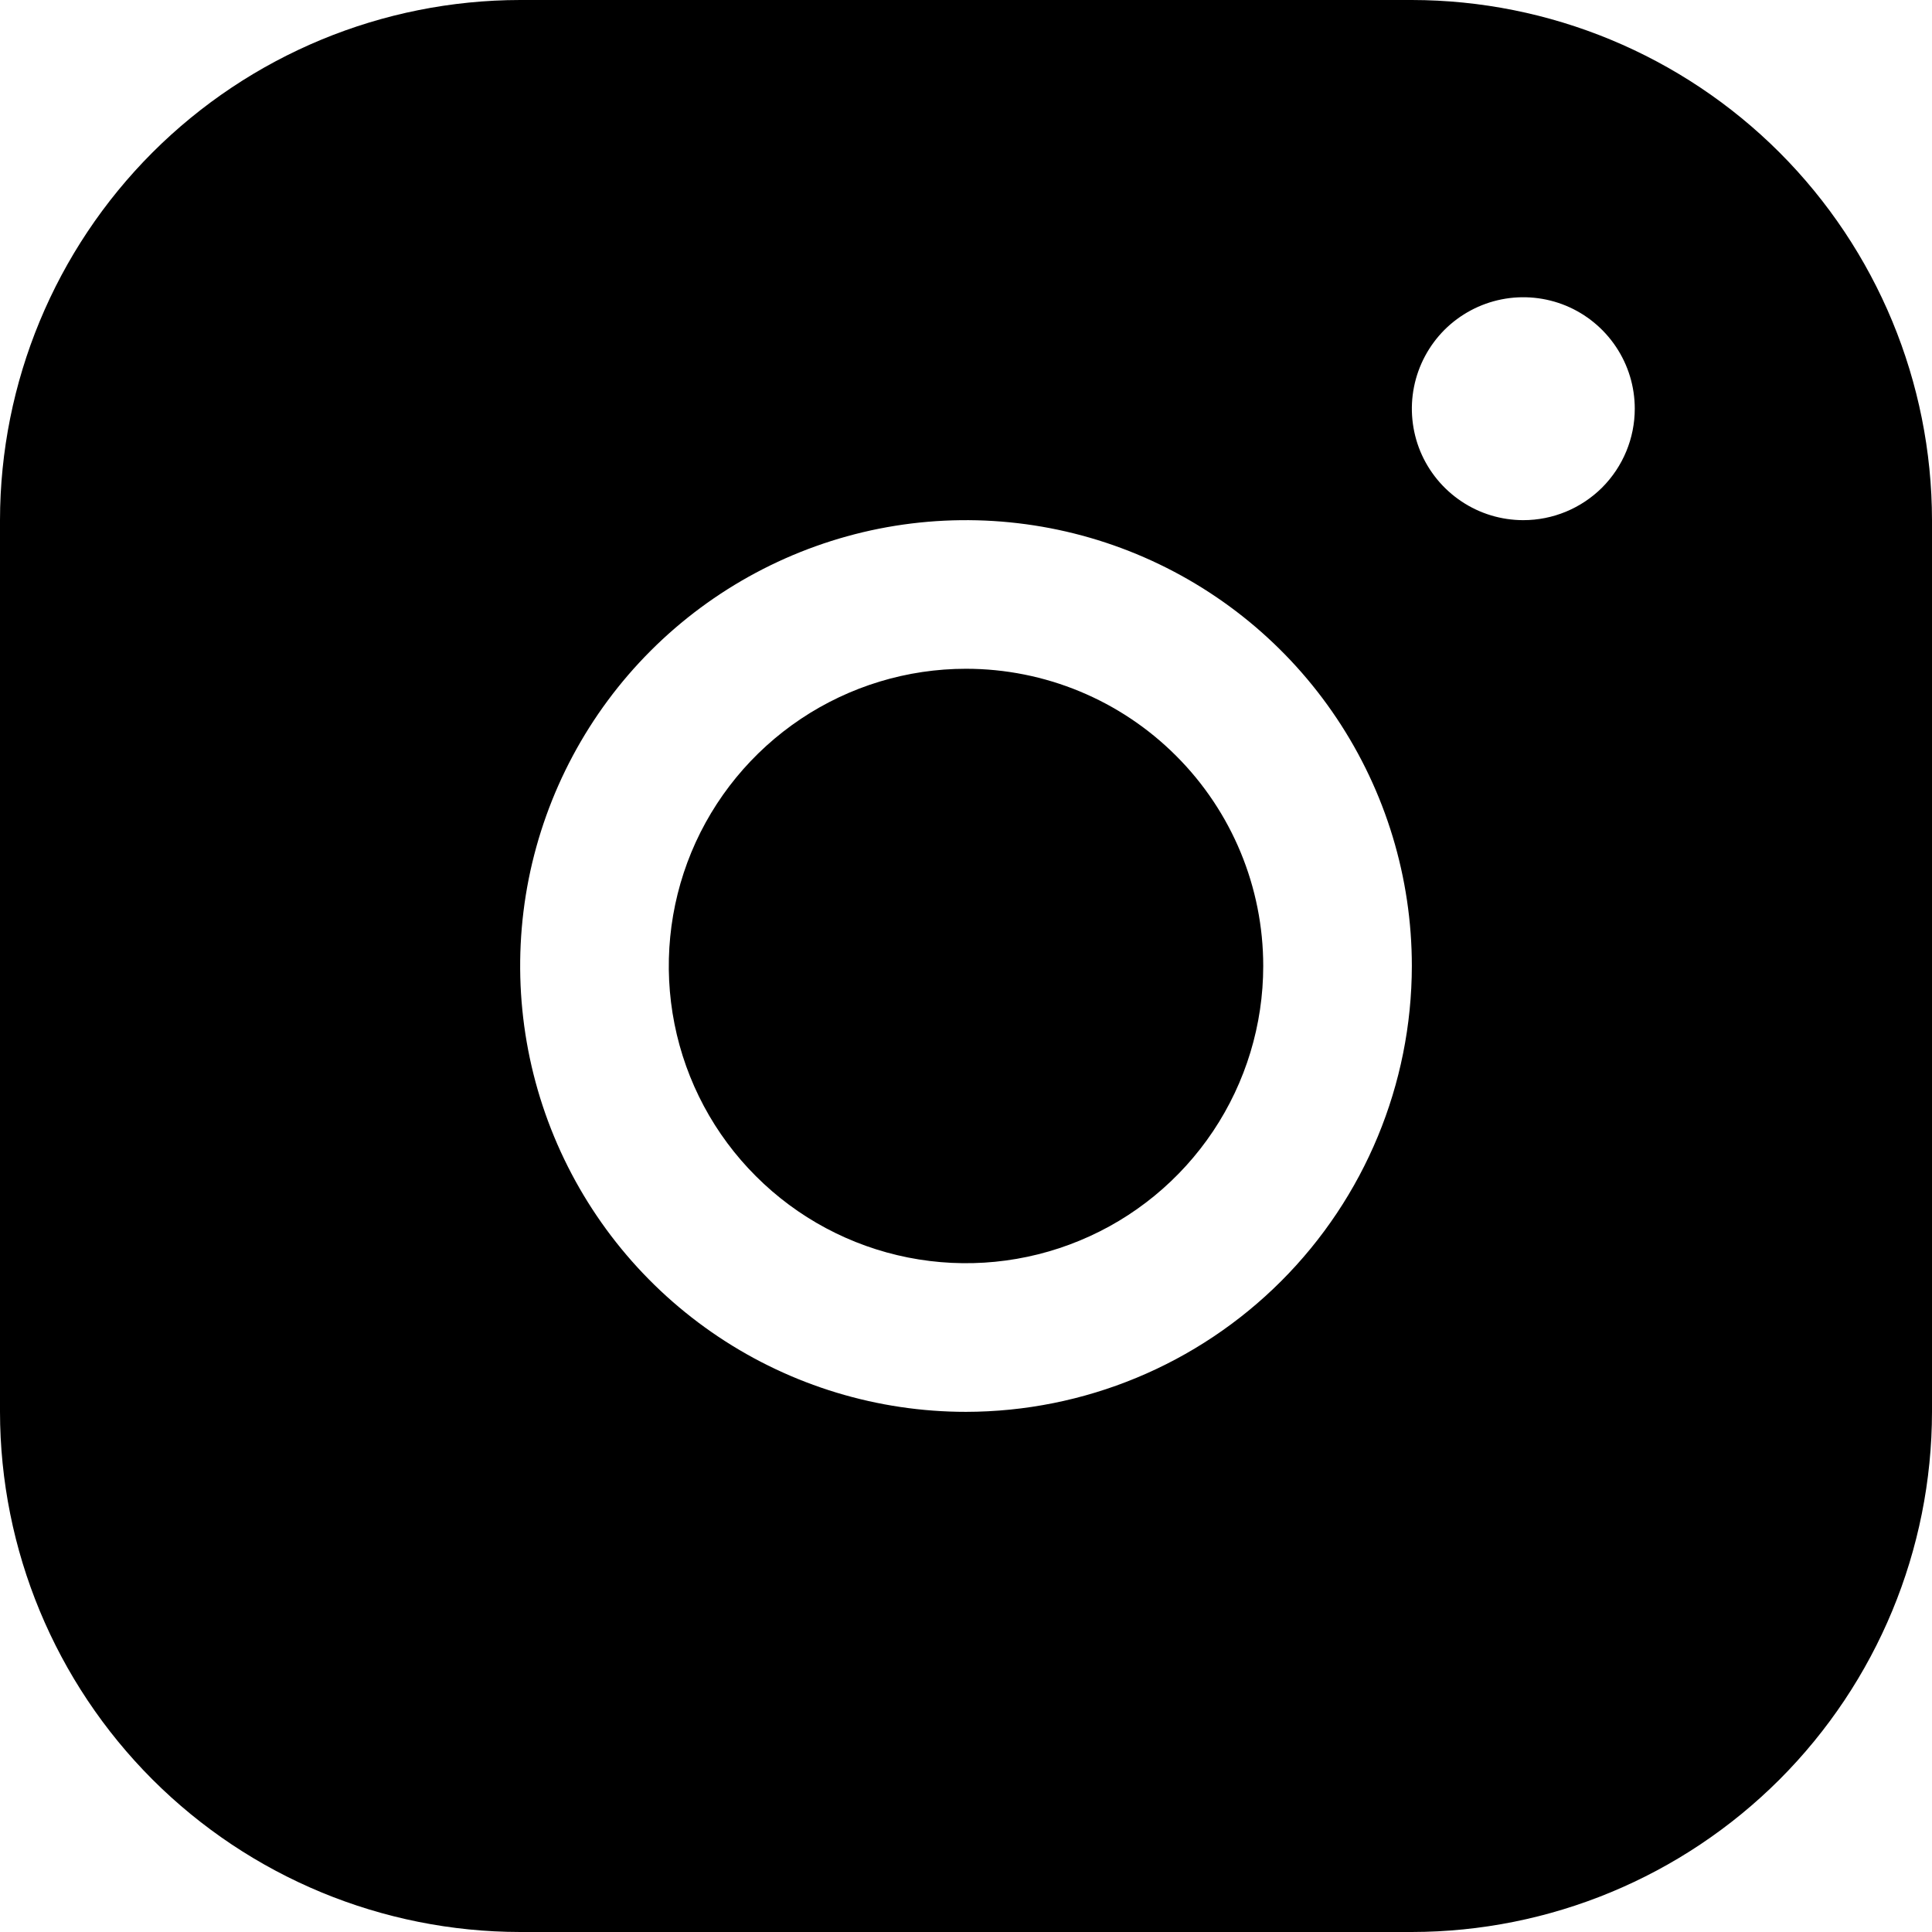
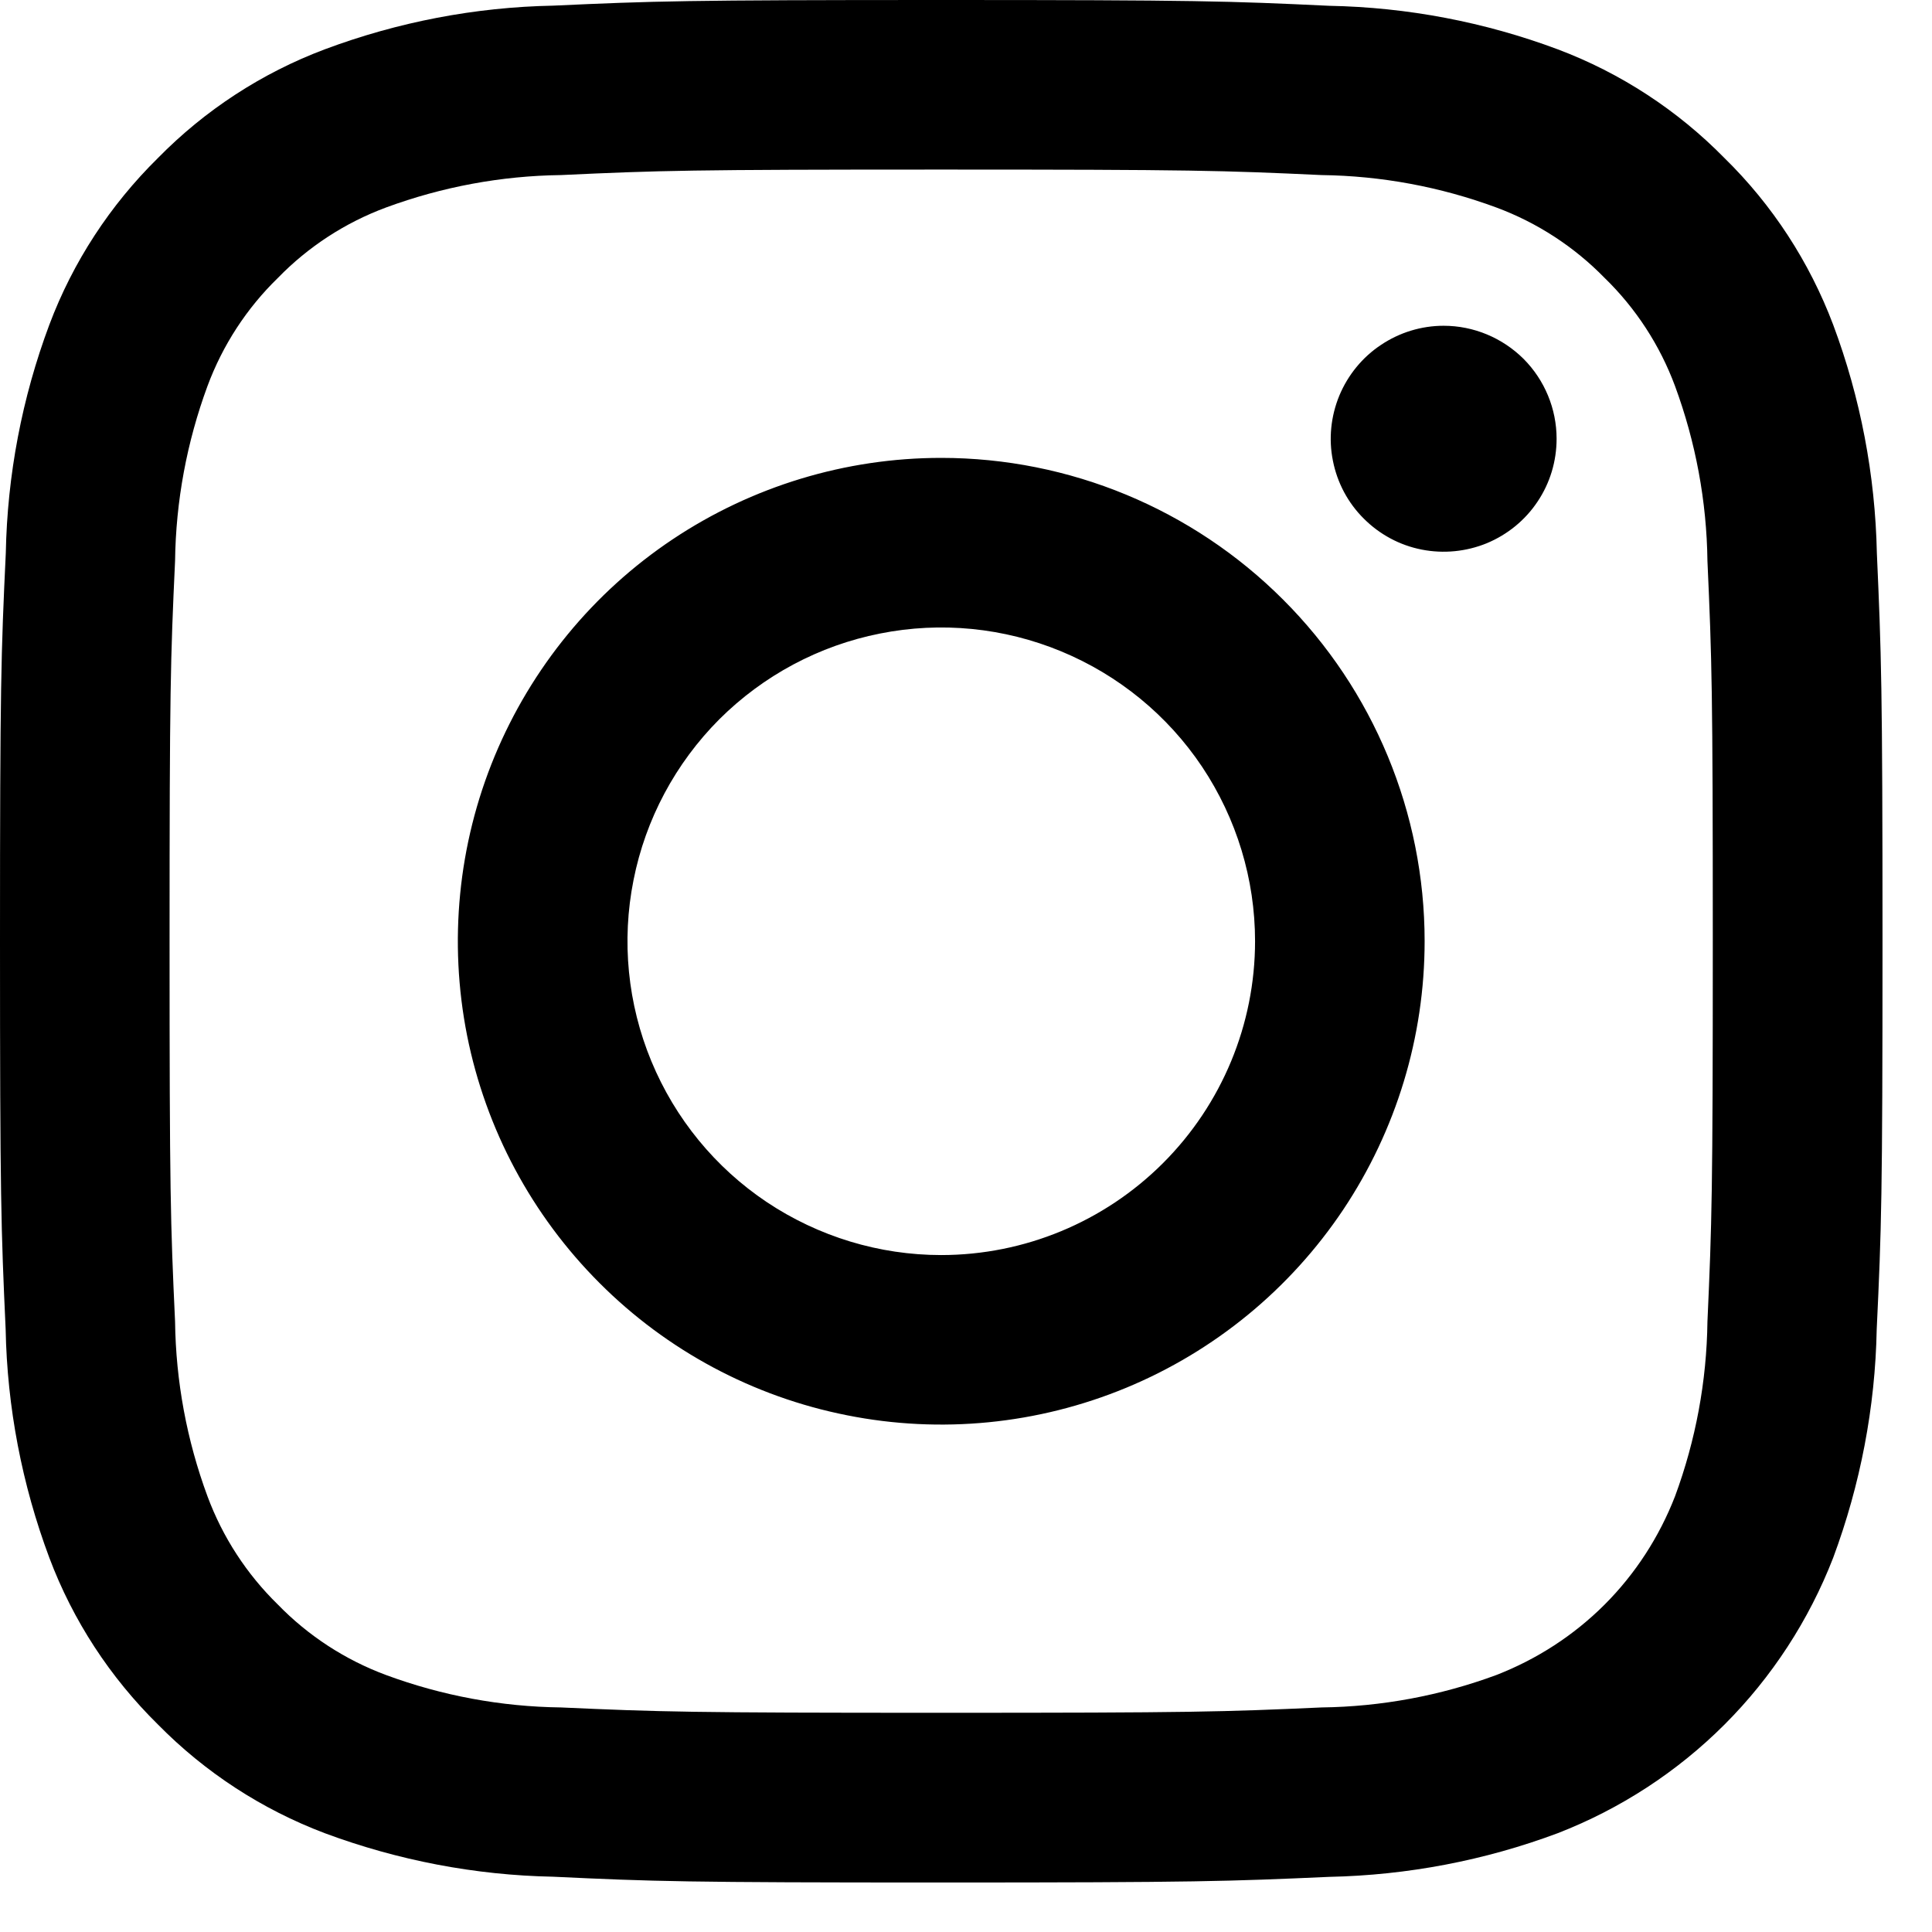
- <svg xmlns="http://www.w3.org/2000/svg" viewBox="0 0 26 26" fill="none">
-   <path d="M19 0L7 0C5.144 0.002 3.365 0.74 2.052 2.052C0.74 3.365 0.002 5.144 0 7L0 19C0.002 20.856 0.74 22.635 2.052 23.948C3.365 25.26 5.144 25.998 7 26H19C20.856 25.998 22.635 25.26 23.948 23.948C25.26 22.635 25.998 20.856 26 19V7C25.998 5.144 25.26 3.365 23.948 2.052C22.635 0.74 20.856 0.002 19 0ZM13 19C11.813 19 10.653 18.648 9.667 17.989C8.68 17.33 7.911 16.392 7.457 15.296C7.003 14.2 6.884 12.993 7.115 11.829C7.347 10.666 7.918 9.596 8.757 8.757C9.596 7.918 10.666 7.347 11.829 7.115C12.993 6.884 14.2 7.003 15.296 7.457C16.392 7.911 17.33 8.68 17.989 9.667C18.648 10.653 19 11.813 19 13C18.998 14.591 18.366 16.116 17.241 17.241C16.116 18.366 14.591 18.998 13 19ZM20.5 7C20.203 7 19.913 6.912 19.667 6.747C19.42 6.582 19.228 6.348 19.114 6.074C19.001 5.8 18.971 5.498 19.029 5.207C19.087 4.916 19.23 4.649 19.439 4.439C19.649 4.23 19.916 4.087 20.207 4.029C20.498 3.971 20.8 4.001 21.074 4.114C21.348 4.228 21.582 4.42 21.747 4.667C21.912 4.913 22 5.203 22 5.5C22 5.898 21.842 6.279 21.561 6.561C21.279 6.842 20.898 7 20.5 7ZM17 13C17 13.791 16.765 14.565 16.326 15.222C15.886 15.88 15.262 16.393 14.531 16.695C13.8 16.998 12.996 17.077 12.22 16.923C11.444 16.769 10.731 16.388 10.172 15.828C9.612 15.269 9.231 14.556 9.077 13.78C8.923 13.004 9.002 12.2 9.304 11.469C9.607 10.738 10.12 10.114 10.778 9.674C11.435 9.235 12.209 9 13 9C14.061 9 15.078 9.421 15.828 10.172C16.579 10.922 17 11.939 17 13Z" fill="currentColor" />
+ <svg xmlns="http://www.w3.org/2000/svg" viewBox="0 0 13 13" fill="none">
+   <path d="M6.333 1.141C8.024 1.141 8.225 1.147 8.893 1.178C9.294 1.183 9.692 1.257 10.068 1.396C10.343 1.498 10.592 1.66 10.797 1.87C11.007 2.074 11.169 2.323 11.271 2.598C11.41 2.975 11.484 3.373 11.489 3.774C11.519 4.442 11.525 4.642 11.525 6.333C11.525 8.024 11.519 8.225 11.489 8.893C11.484 9.294 11.41 9.692 11.271 10.068C11.165 10.341 11.004 10.59 10.797 10.797C10.59 11.004 10.341 11.165 10.068 11.271C9.692 11.41 9.294 11.484 8.893 11.489C8.225 11.519 8.024 11.525 6.333 11.525C4.642 11.525 4.442 11.519 3.774 11.489C3.372 11.484 2.974 11.41 2.598 11.271C2.323 11.169 2.074 11.007 1.87 10.797C1.66 10.592 1.498 10.343 1.396 10.068C1.257 9.692 1.183 9.294 1.178 8.893C1.147 8.225 1.141 8.024 1.141 6.333C1.141 4.642 1.147 4.442 1.178 3.774C1.183 3.373 1.257 2.975 1.396 2.598C1.498 2.323 1.66 2.074 1.87 1.87C2.074 1.66 2.323 1.498 2.598 1.396C2.975 1.257 3.373 1.183 3.774 1.178C4.442 1.147 4.642 1.141 6.333 1.141ZM6.333 0C4.614 0 4.398 0.007 3.722 0.038C3.197 0.048 2.677 0.148 2.185 0.332C1.762 0.491 1.379 0.741 1.063 1.063C0.741 1.38 0.491 1.762 0.332 2.185C0.148 2.677 0.049 3.197 0.039 3.722C0.007 4.398 0 4.614 0 6.333C0 8.053 0.007 8.269 0.038 8.944C0.048 9.47 0.148 9.99 0.332 10.482C0.491 10.905 0.741 11.287 1.063 11.604C1.38 11.926 1.762 12.175 2.185 12.335C2.677 12.518 3.197 12.618 3.722 12.628C4.398 12.66 4.614 12.667 6.333 12.667C8.053 12.667 8.269 12.659 8.944 12.629C9.47 12.618 9.99 12.519 10.482 12.335C10.902 12.172 11.285 11.923 11.604 11.604C11.923 11.285 12.172 10.902 12.335 10.482C12.518 9.99 12.618 9.47 12.628 8.944C12.66 8.269 12.667 8.053 12.667 6.333C12.667 4.614 12.659 4.398 12.629 3.722C12.618 3.197 12.519 2.677 12.335 2.185C12.175 1.762 11.926 1.379 11.603 1.063C11.287 0.741 10.904 0.491 10.482 0.332C9.99 0.148 9.47 0.049 8.944 0.039C8.269 0.007 8.053 0 6.333 0ZM6.333 3.081C5.69 3.081 5.061 3.272 4.526 3.629C3.991 3.986 3.575 4.494 3.328 5.089C3.082 5.683 3.018 6.337 3.143 6.968C3.269 7.599 3.579 8.178 4.034 8.633C4.488 9.088 5.068 9.398 5.699 9.523C6.33 9.649 6.984 9.584 7.578 9.338C8.172 9.092 8.68 8.675 9.038 8.14C9.395 7.605 9.586 6.977 9.586 6.333C9.586 5.471 9.243 4.643 8.633 4.034C8.023 3.424 7.196 3.081 6.333 3.081ZM6.333 8.445C5.916 8.445 5.508 8.321 5.16 8.089C4.813 7.857 4.543 7.527 4.383 7.141C4.223 6.755 4.181 6.331 4.263 5.921C4.344 5.512 4.545 5.136 4.84 4.84C5.136 4.545 5.512 4.344 5.921 4.263C6.331 4.181 6.755 4.223 7.141 4.383C7.527 4.543 7.857 4.813 8.089 5.16C8.321 5.508 8.445 5.916 8.445 6.333C8.445 6.893 8.222 7.43 7.826 7.826C7.43 8.222 6.893 8.445 6.333 8.445ZM9.714 2.192C9.564 2.192 9.417 2.237 9.292 2.321C9.167 2.404 9.07 2.523 9.012 2.662C8.955 2.801 8.939 2.953 8.969 3.101C8.998 3.248 9.07 3.384 9.177 3.49C9.283 3.596 9.418 3.669 9.566 3.698C9.713 3.727 9.866 3.712 10.005 3.655C10.144 3.597 10.263 3.5 10.346 3.375C10.43 3.25 10.474 3.103 10.474 2.952C10.474 2.751 10.394 2.558 10.252 2.415C10.109 2.273 9.916 2.192 9.714 2.192Z" fill="currentColor" />
</svg>
